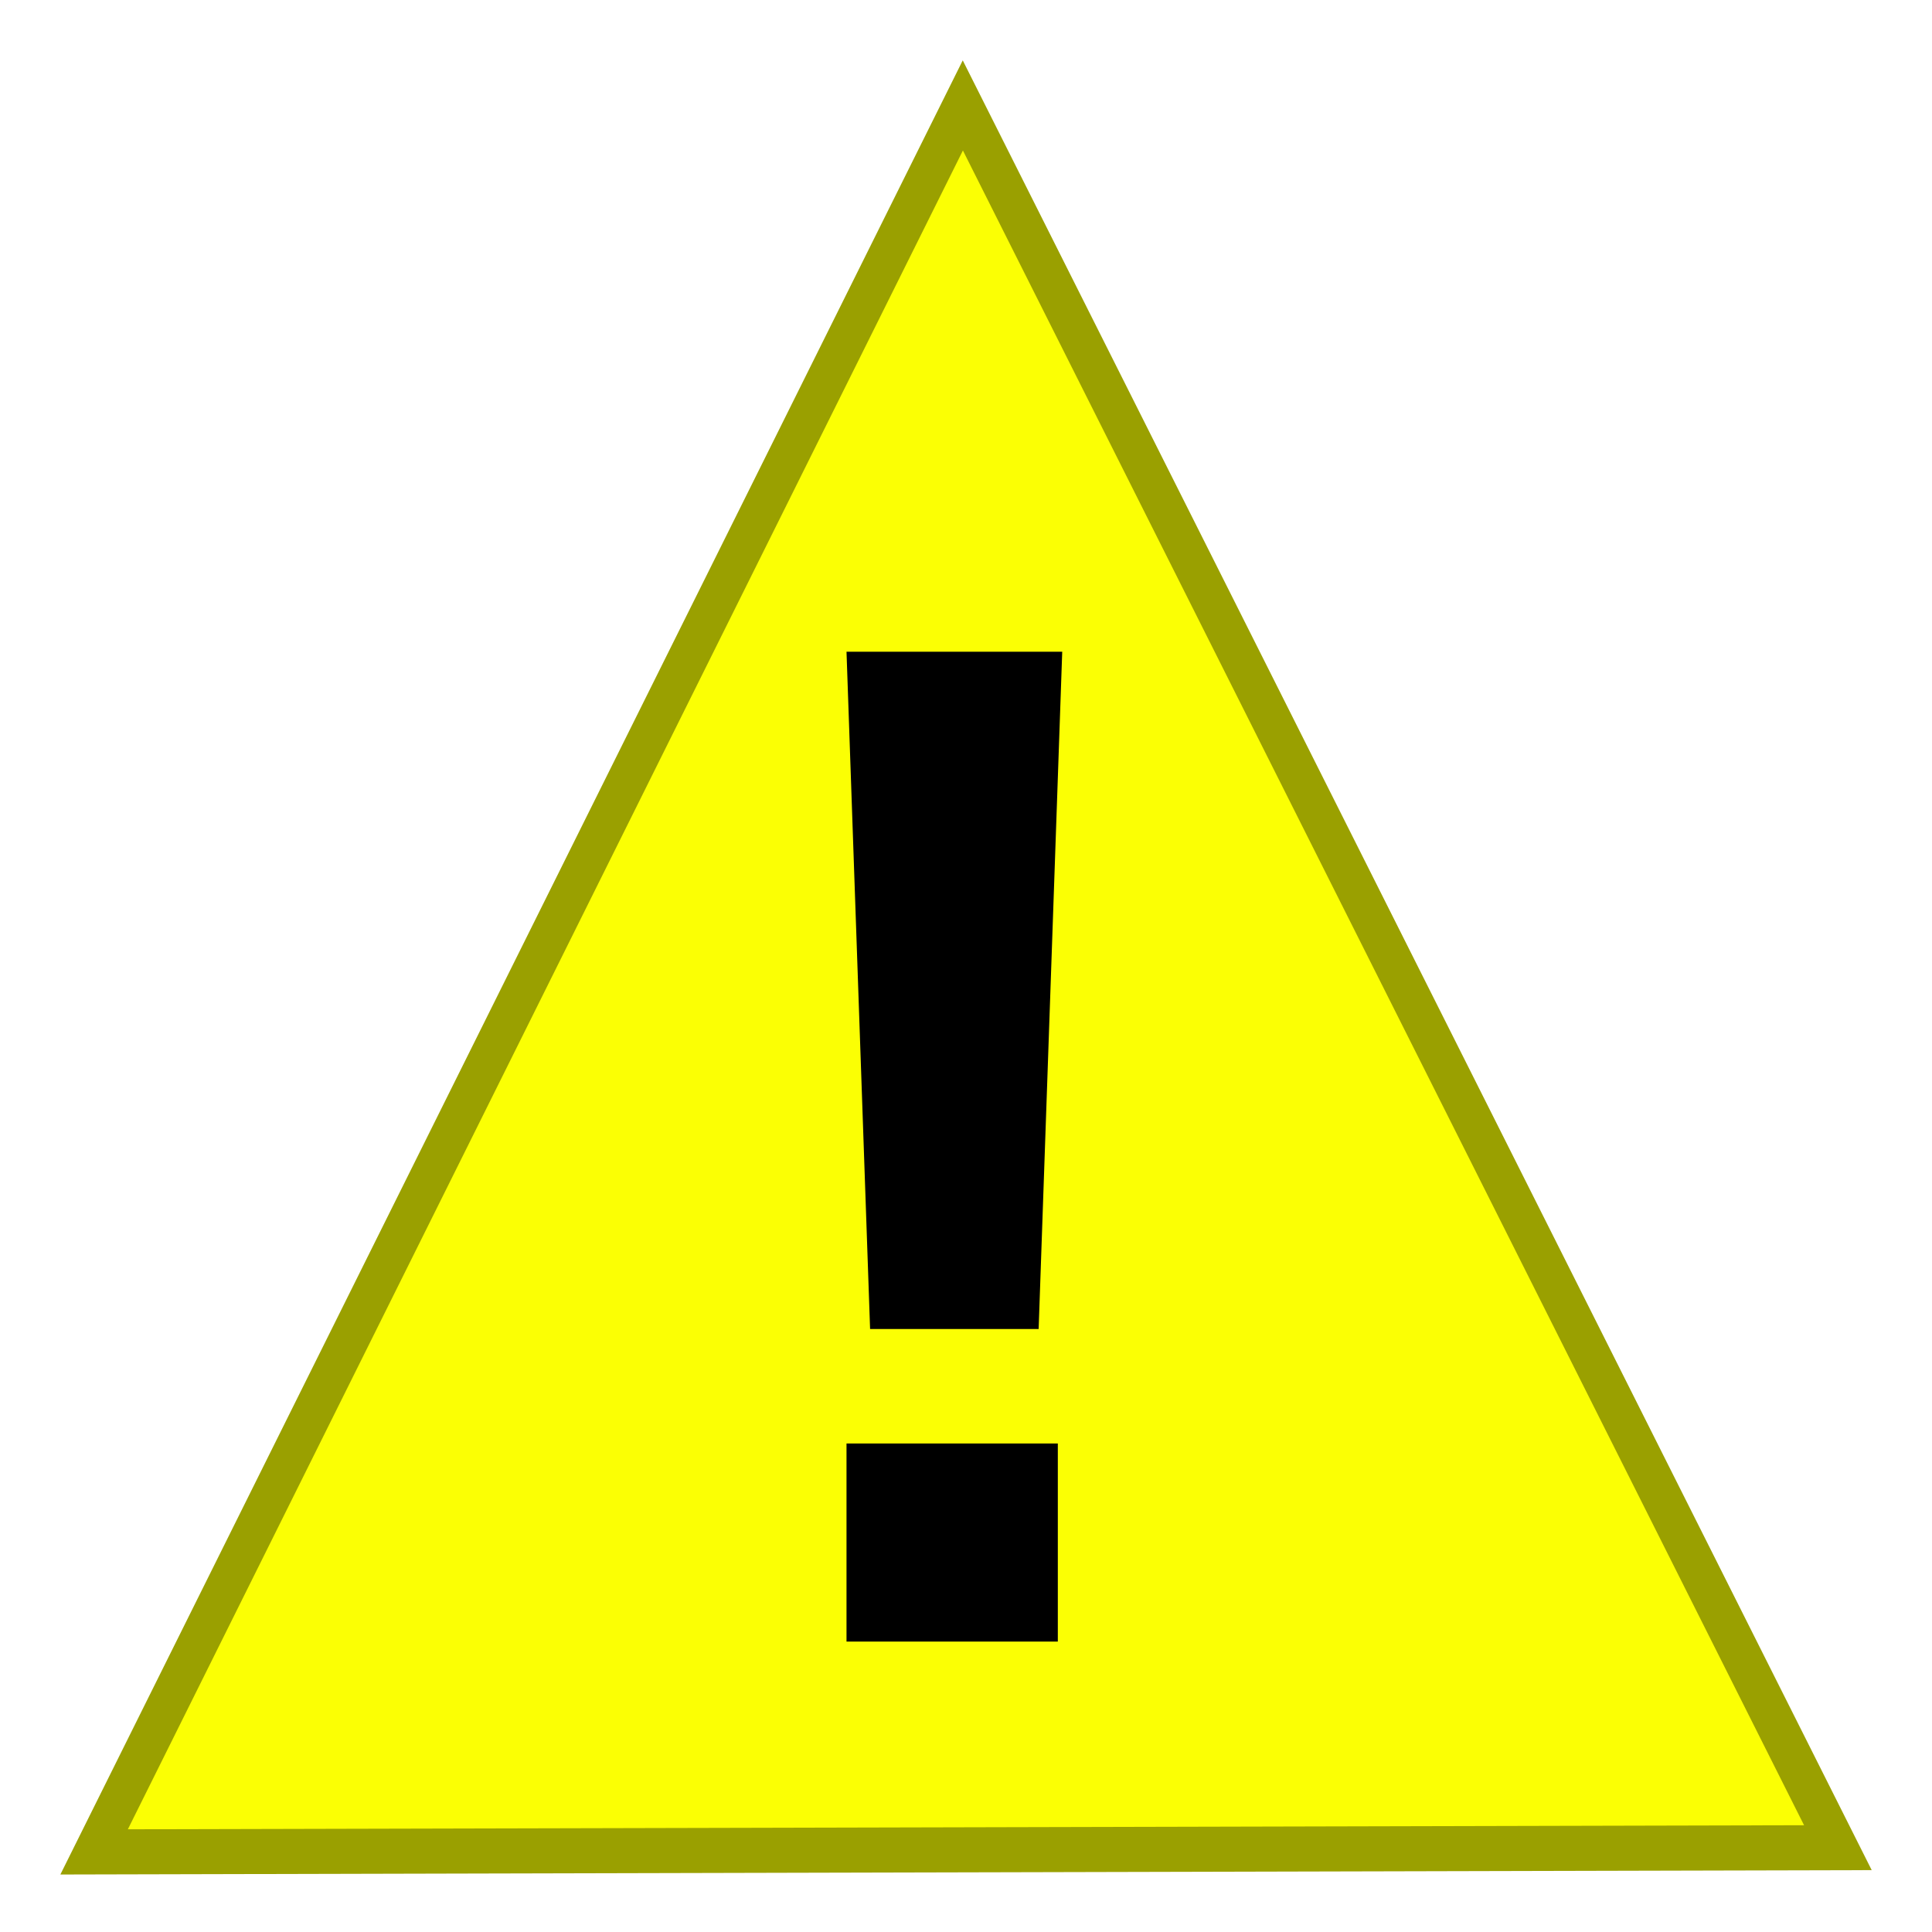
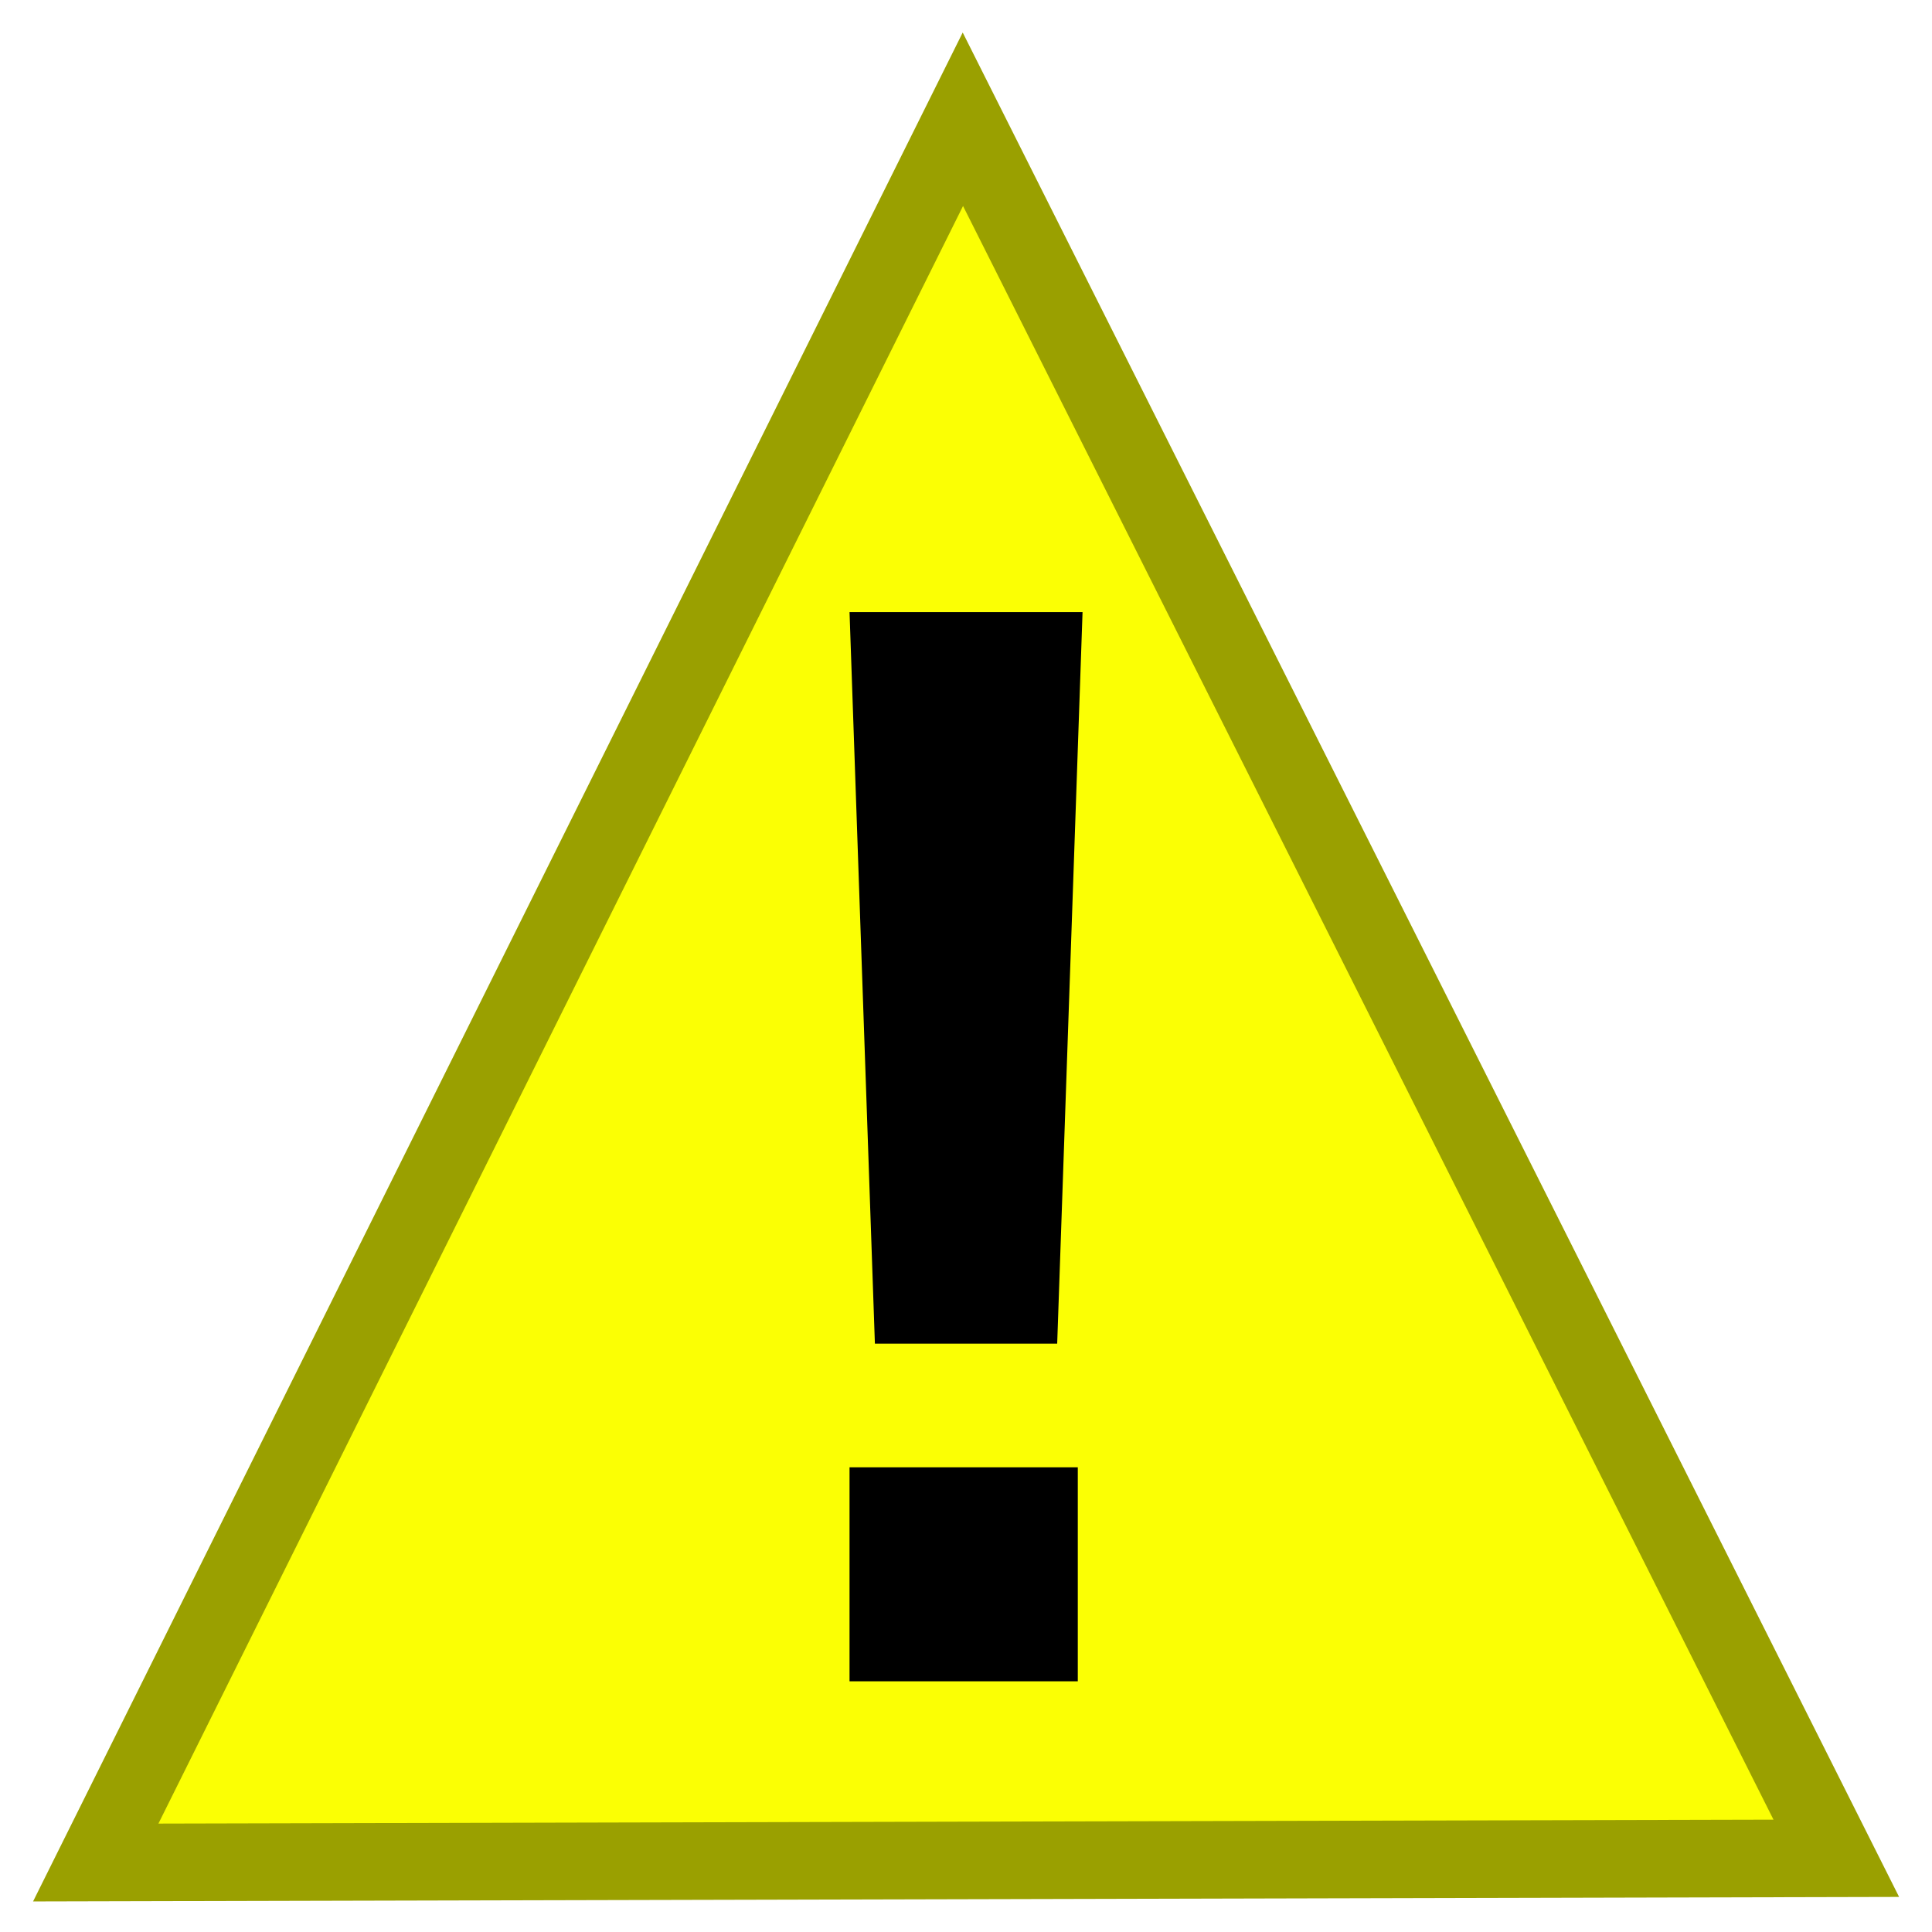
<svg xmlns="http://www.w3.org/2000/svg" xmlns:ns1="http://inkscape.org/namespaces/inkscape" xmlns:ns2="https://sodipodi.sourceforge.net/DTD/sodipodi-0.dtd" width="96" height="96" viewBox="0 0 96 96" version="1.1" id="svg8" ns1:version="1.0 (4035a4fb49, 2020-05-01)" ns2:docname="alert.svg">
  <defs id="defs2" />
  <ns2:namedview id="base" pagecolor="#ffffff" bordercolor="#666666" borderopacity="1.0" ns1:pageopacity="0.0" ns1:pageshadow="2" ns1:zoom="3.959798" ns1:cx="49.267767" ns1:cy="47.823799" ns1:document-units="px" ns1:current-layer="layer1" ns1:document-rotation="0" showgrid="false" units="px" ns1:window-width="1920" ns1:window-height="1027" ns1:window-x="-8" ns1:window-y="22" ns1:window-maximized="1" />
  <g ns1:label="Layer 1" ns1:groupmode="layer" id="layer1">
-     <path transform="matrix(0.7241371,0,0,0.8364475,12.83601,14.01654)" ns1:transform-center-y="-17.743729" ns1:transform-center-x="-0.18357981" d="M 106.066,91.671 -8.952,91.912 48.348,-7.817 Z" ns1:randomized="0" ns1:rounded="0" ns1:flatsided="true" ns2:arg2="1.5687021" ns2:arg1="0.5215046" ns2:r2="42.866257" ns2:r1="66.406006" ns2:cy="58.588848" ns2:cx="48.487324" ns2:sides="3" id="path833" style="fill:#fbff04;fill-opacity:1;stroke:#9aa000;stroke-width:5.354;stroke-linecap:round;stroke-miterlimit:4;stroke-dasharray:none;stroke-opacity:1;paint-order:markers stroke fill" ns2:type="star" />
-     <text xml:space="preserve" style="font-style:normal;font-weight:normal;font-size:74.667px;line-height:1.25;font-family:sans-serif;fill:#000000;fill-opacity:1;stroke:none" x="25.001" y="81.57" id="text1406">
-       <tspan ns2:role="line" id="tspan1404" x="25.001" y="81.57" style="font-style:normal;font-variant:normal;font-weight:bold;font-stretch:normal;font-size:74.667px;font-family:'Liberation Mono';-inkscape-font-specification:'Liberation Mono Bold';fill:#000000;fill-opacity:1">!</tspan>
-     </text>
+     <path ns1:transform-center-y="-17.743729" ns1:transform-center-x="-0.18357981" d="M 88.124,90.418 7.872,90.613 47.853,10.236 Z" ns1:randomized="0" ns1:rounded="0" ns1:flatsided="true" ns2:arg2="1.5687021" ns2:arg1="0.5215046" ns2:r2="42.866257" ns2:r1="66.406006" ns2:cy="58.588848" ns2:cx="48.487324" ns2:sides="3" id="path833" style="fill:#fbff04;fill-opacity:1;stroke:#9aa000;stroke-width:7.708;stroke-linecap:round;stroke-miterlimit:4;stroke-dasharray:none;stroke-opacity:1;paint-order:markers stroke fill" ns2:type="star" />
+     <path d="M 52.531,66.765 H 43.473 L 42.213,30.415 H 53.791 Z M 42.213,83.542 V 72.909 h 11.342 v 10.633 z" id="text1406" style="font-weight:bold;font-size:80.656px;line-height:1.25;font-family:'Liberation Mono';-inkscape-font-specification:'Liberation Mono, Bold';stroke-width:1.08" aria-label="!" />
  </g>
</svg>
